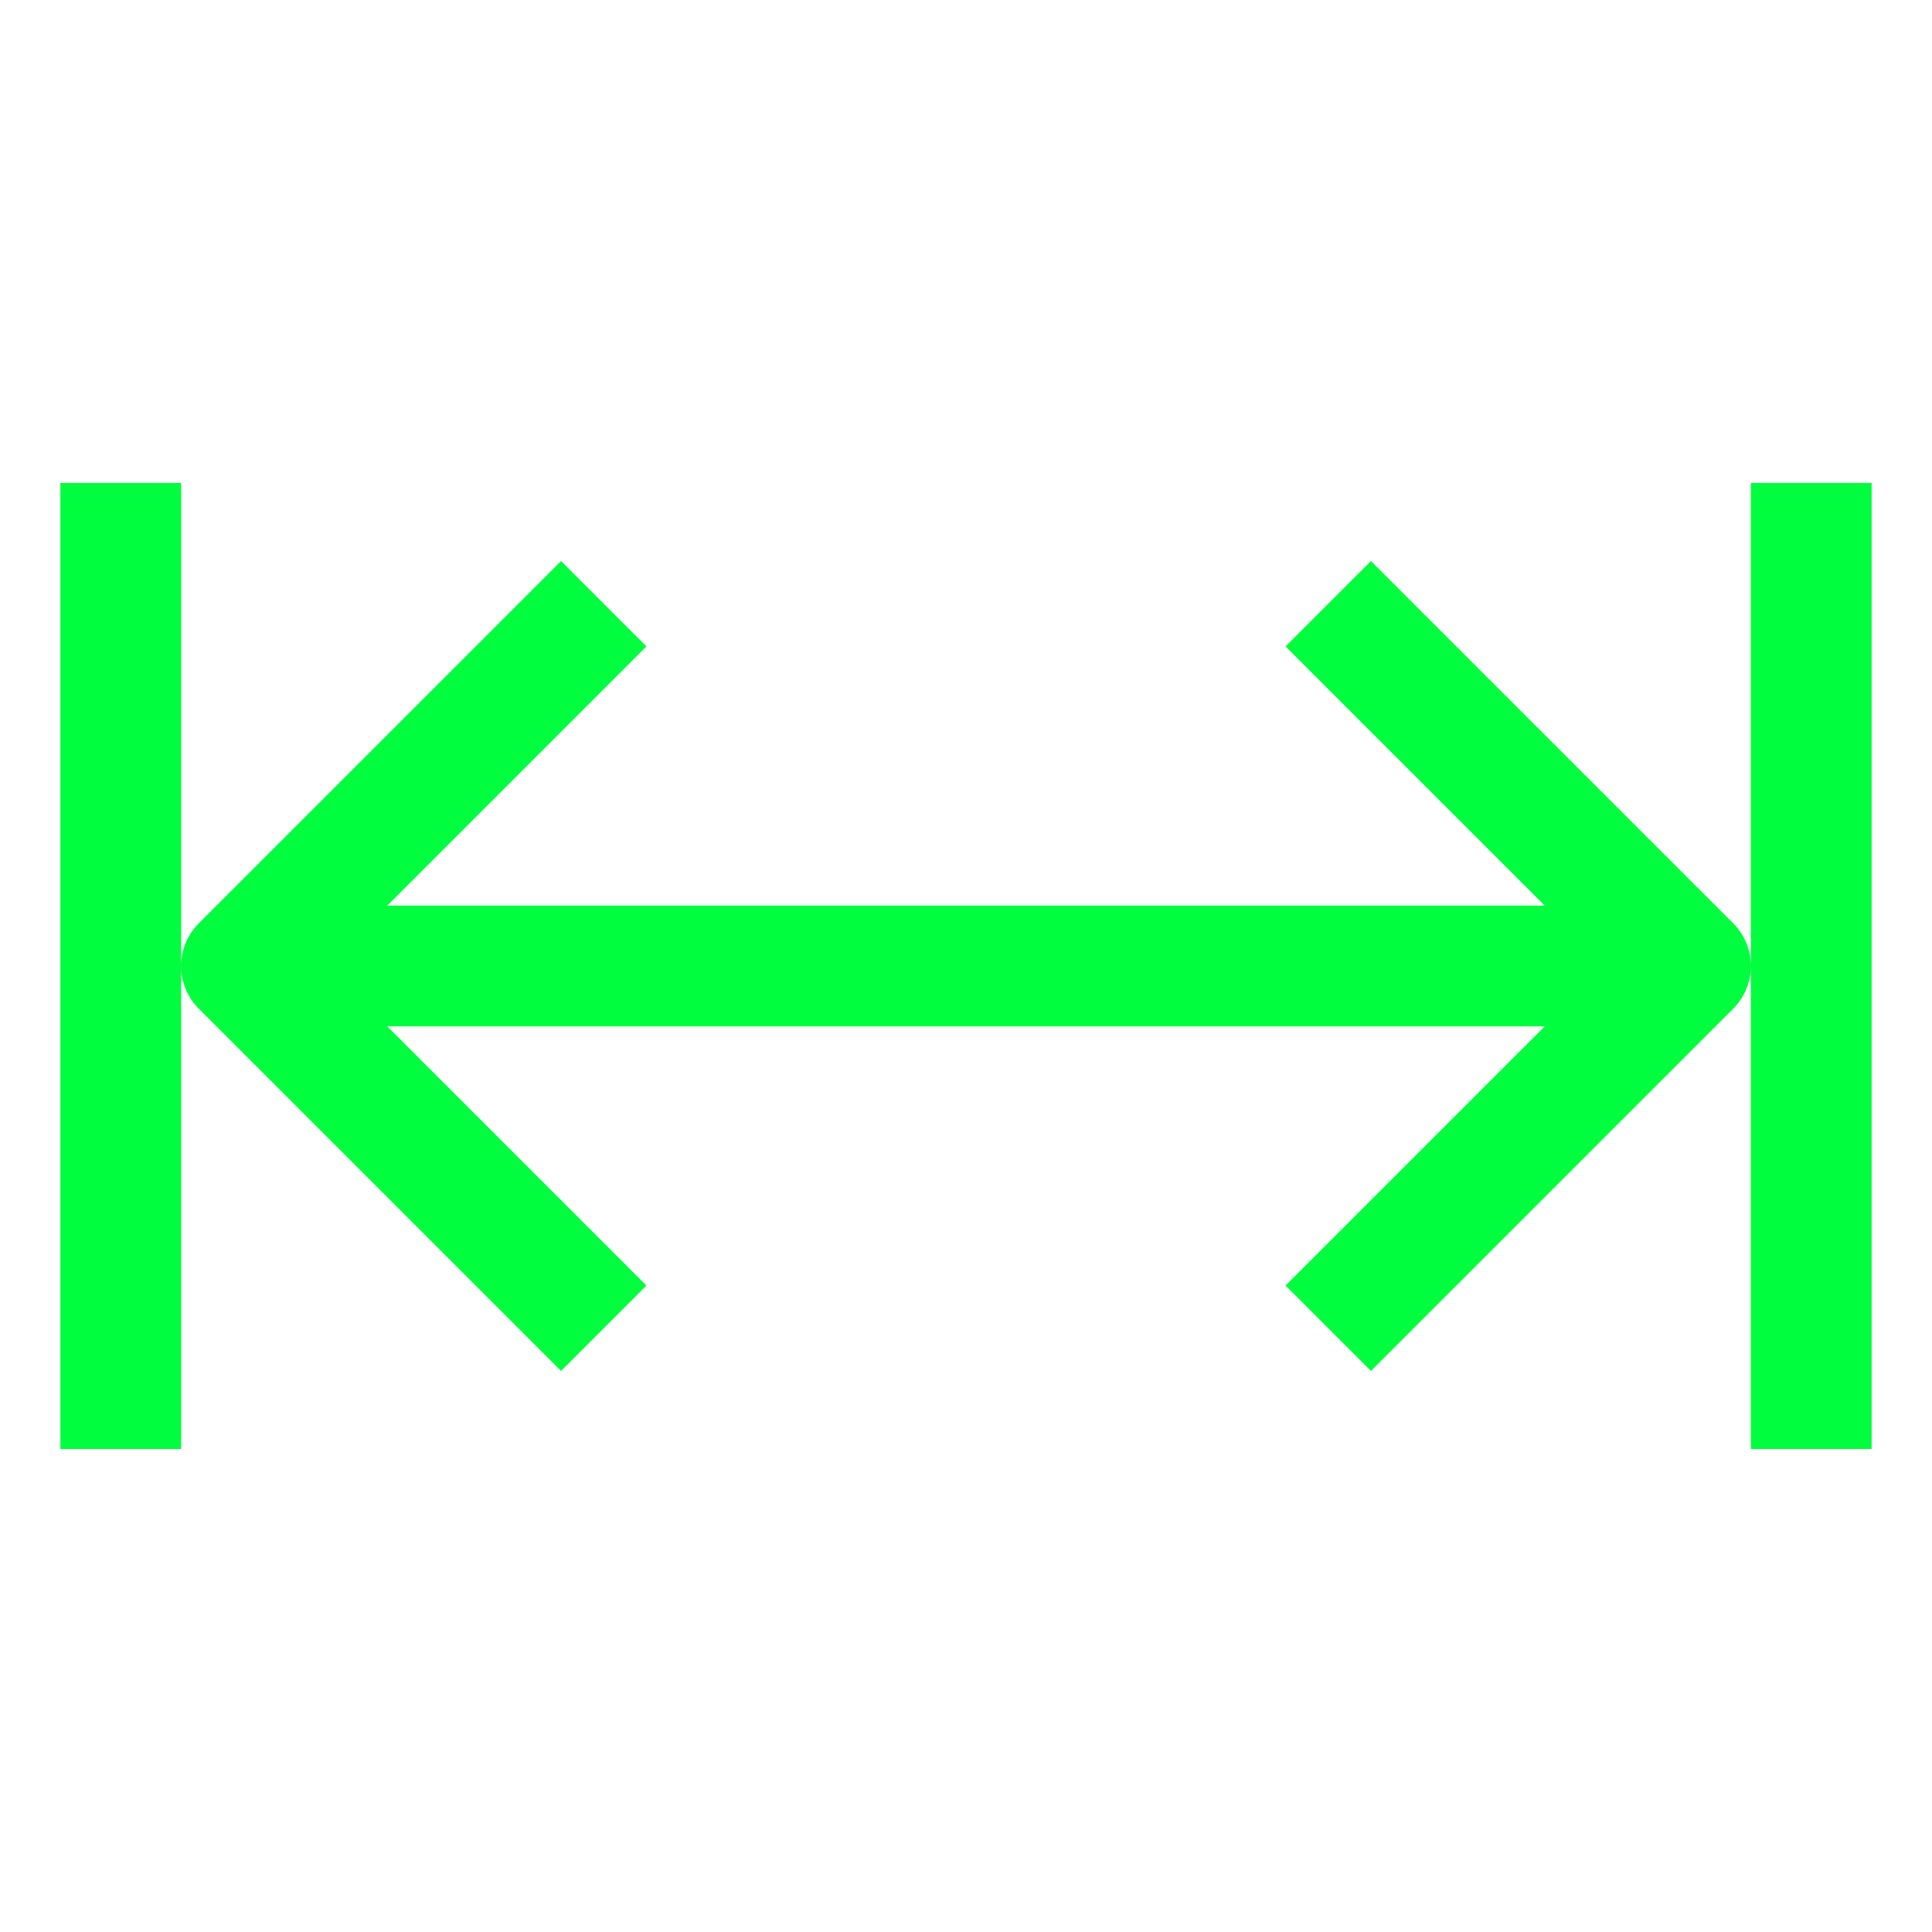
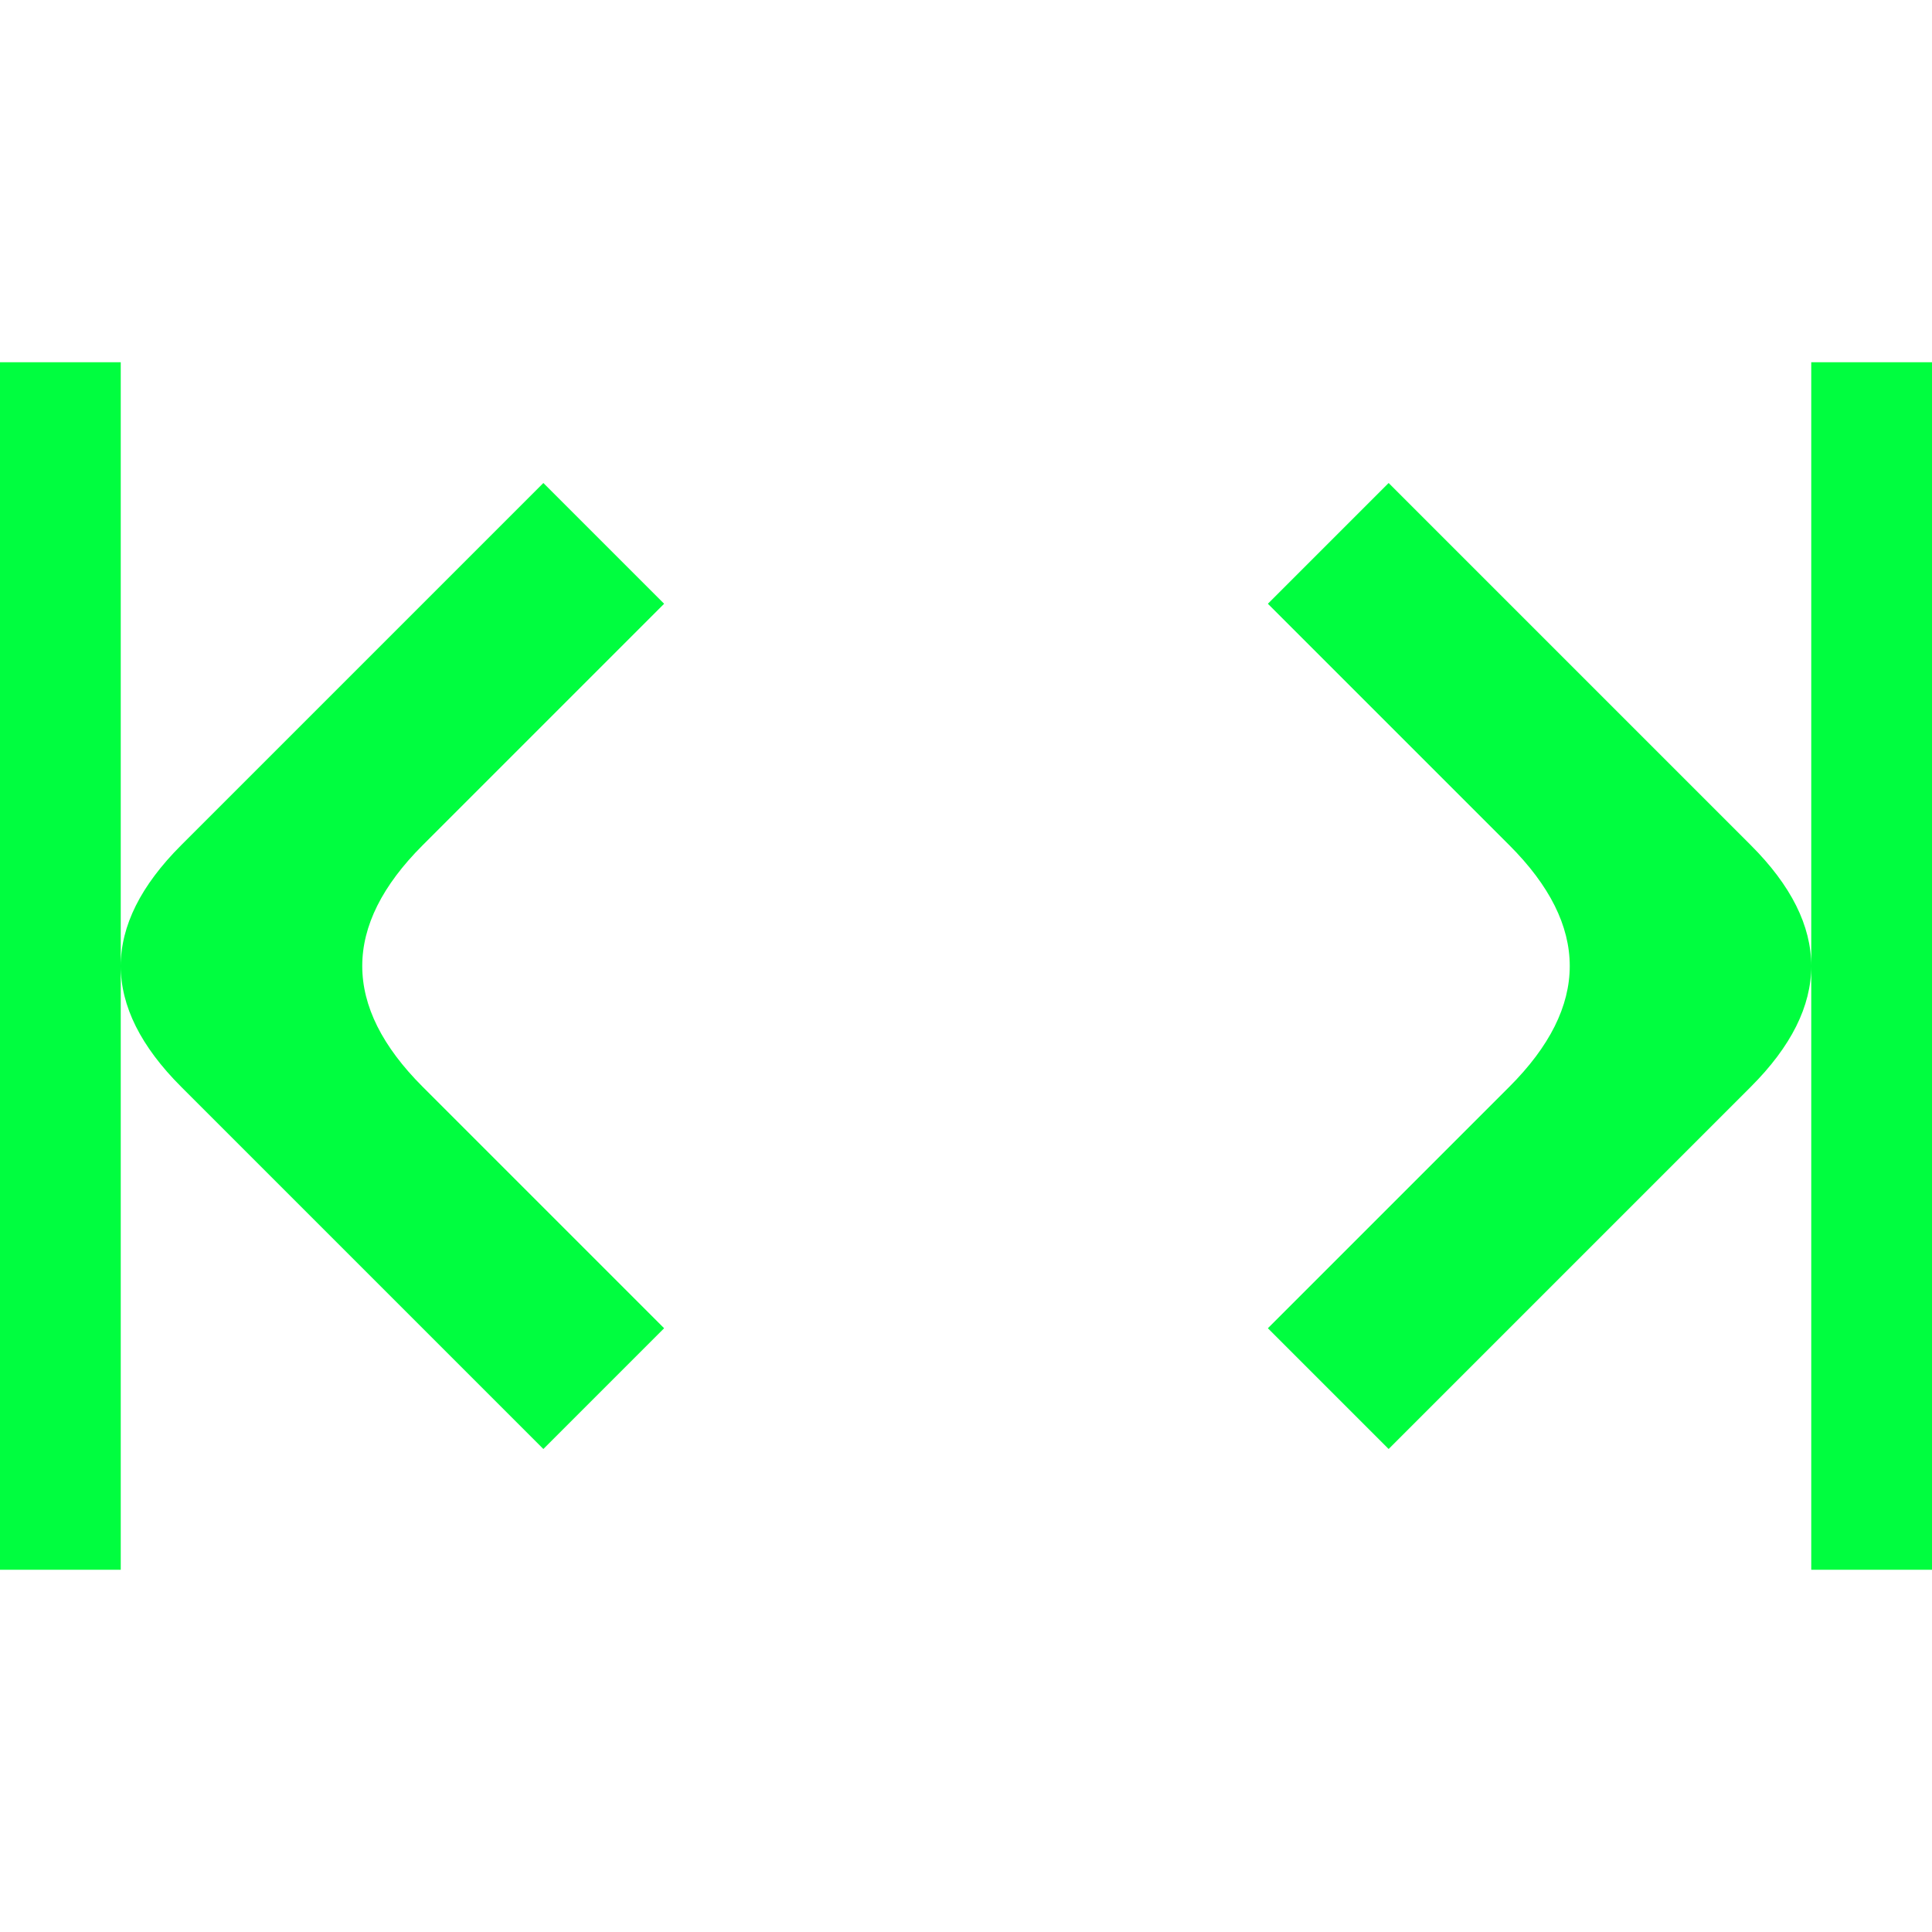
- <svg xmlns="http://www.w3.org/2000/svg" viewBox="0 0 16 16" stroke="#00FE3F" stroke-width="1" fill="none" stroke-linejoin="round">
-   <path d="M1 4 v8 m4 -1 -3 -3 3 -3 m-3 3 h12 m-3 -3 3 3 -3 3 m4 1 v-8" />
+ <svg xmlns="http://www.w3.org/2000/svg" viewBox="0 0 16 16" fill="#00FE3F">
+   <path d="M0 3 h1 v10 h-1z      M3.5 7 q-1 1 0 2 l2 2 l-1 1 l-3 -3 q-1 -1 0 -2 l3 -3 l1 1z      M12.5 7 q1 1 0 2 l-2 2 l1 1 l3 -3 q1 -1 0 -2 l-3 -3 l-1 1z      M15 3 h1 v10 h-1z" />
</svg>
